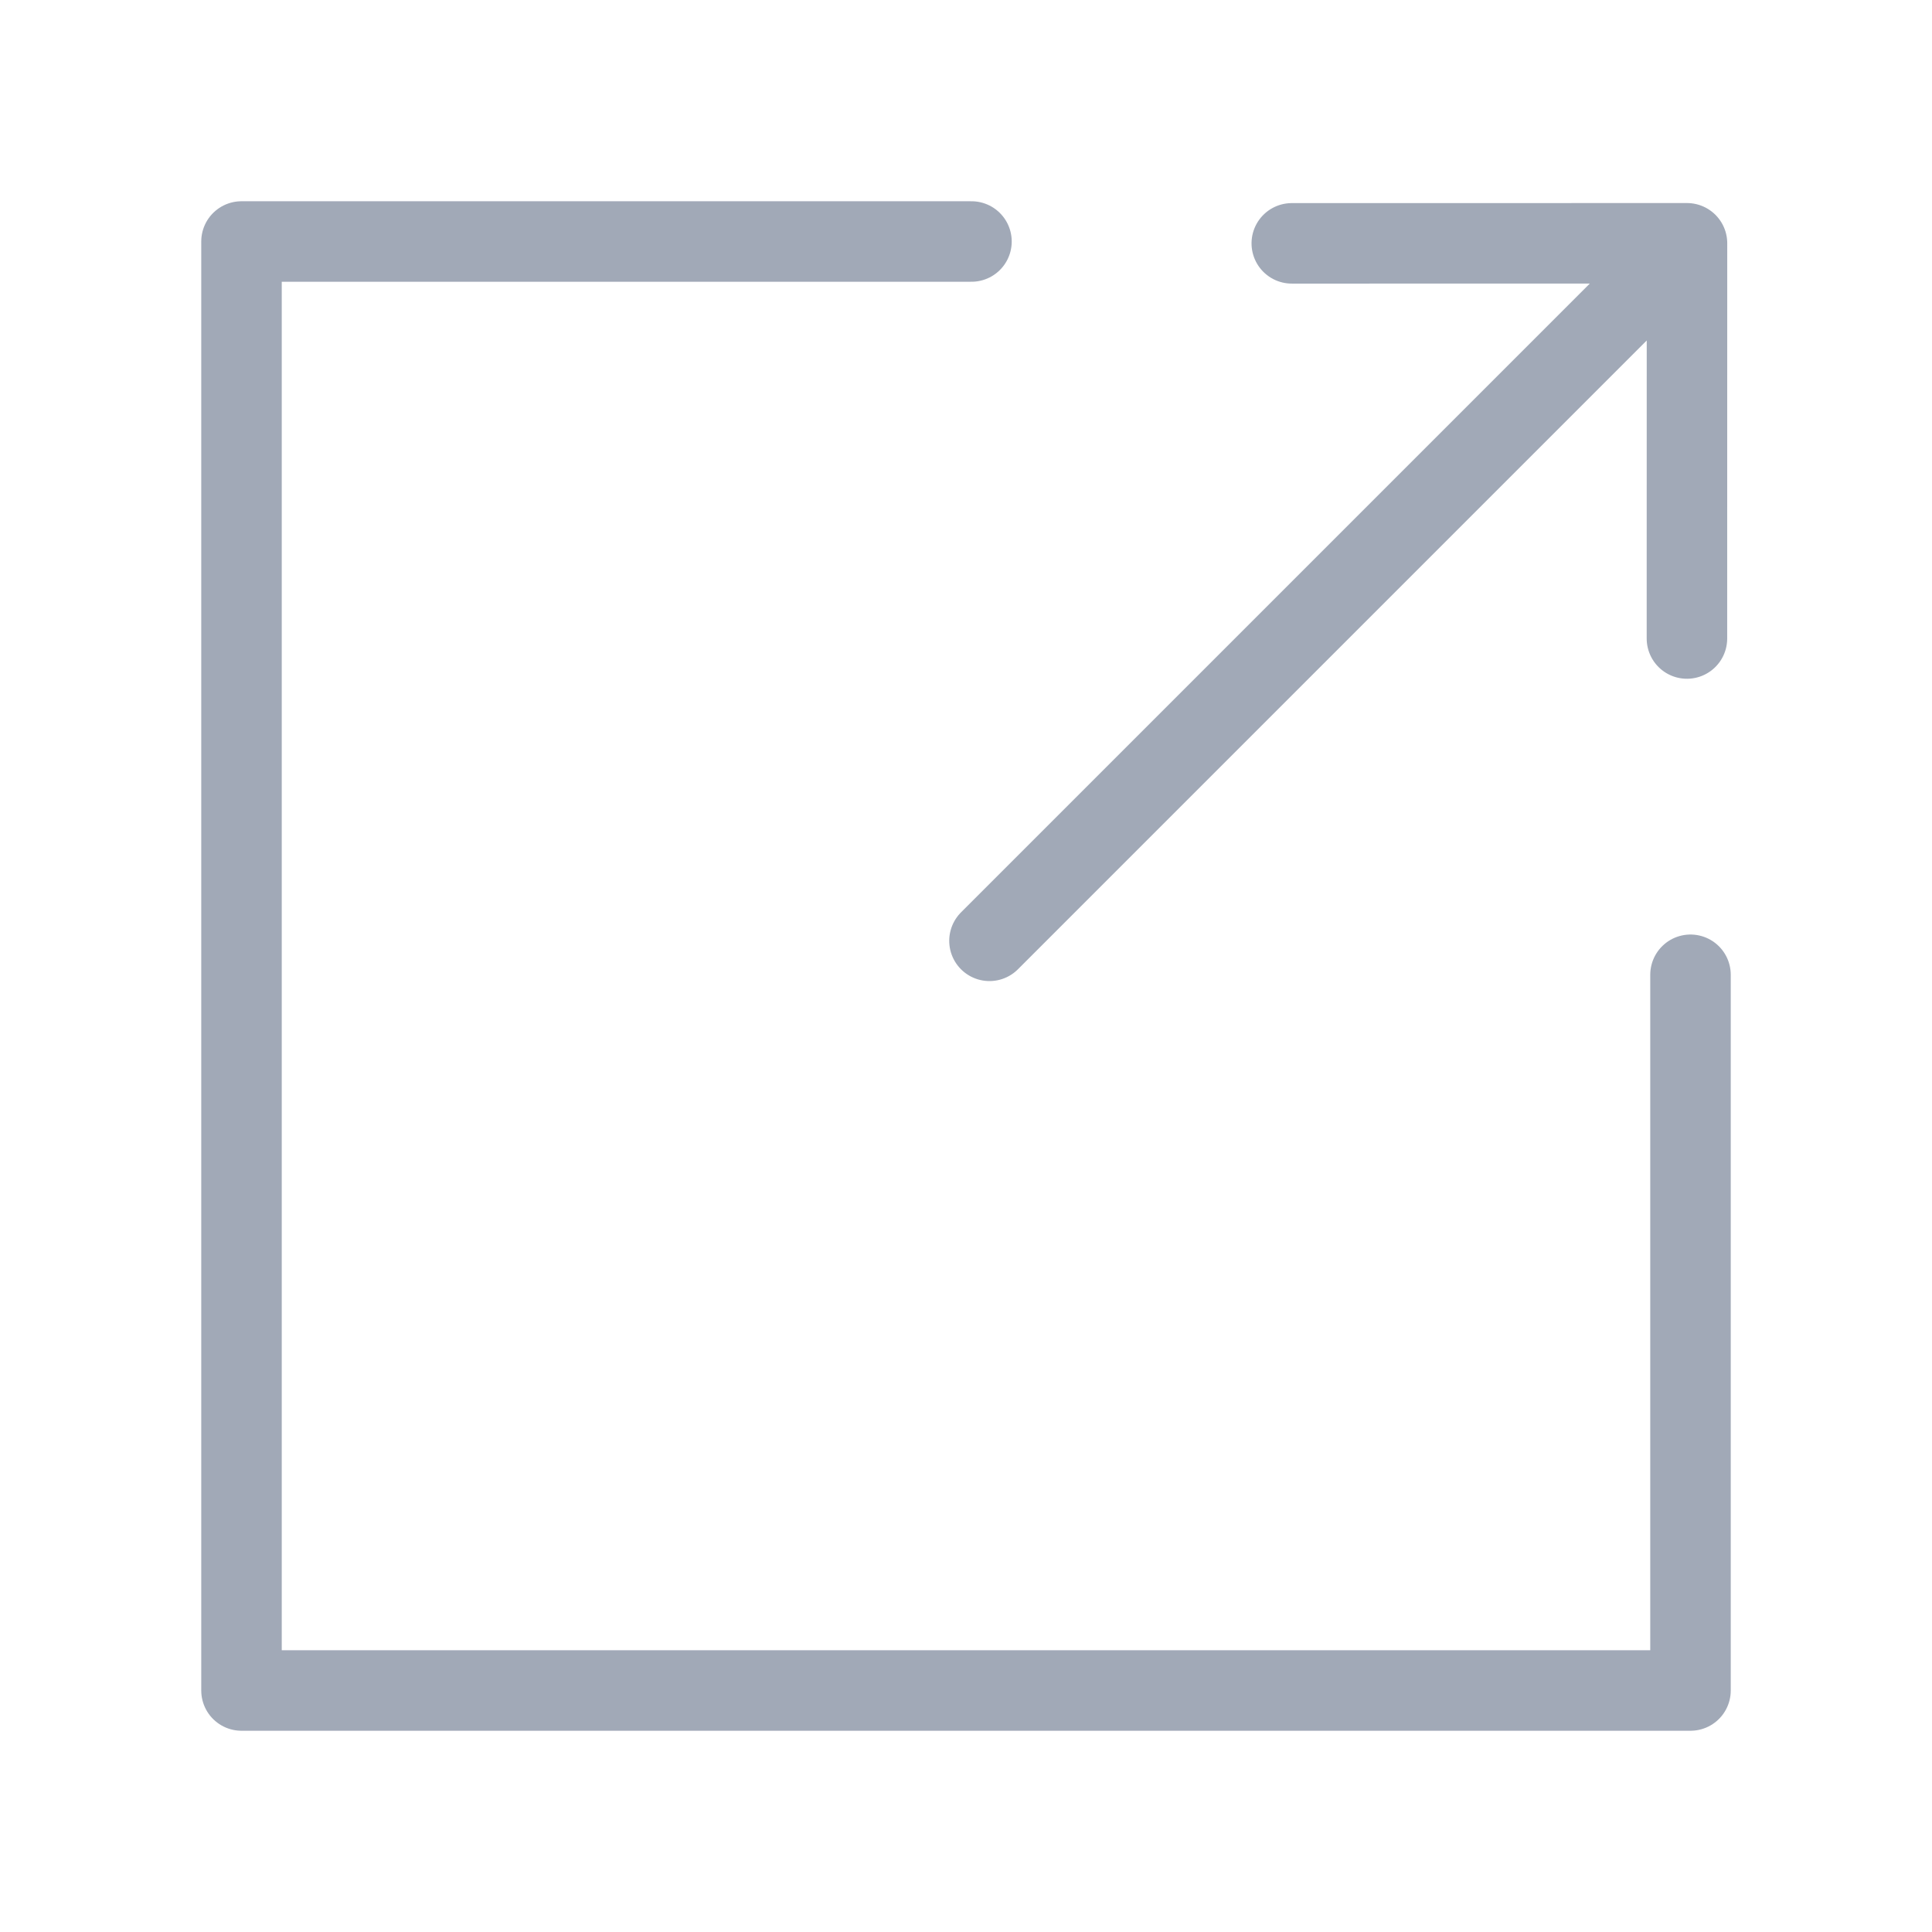
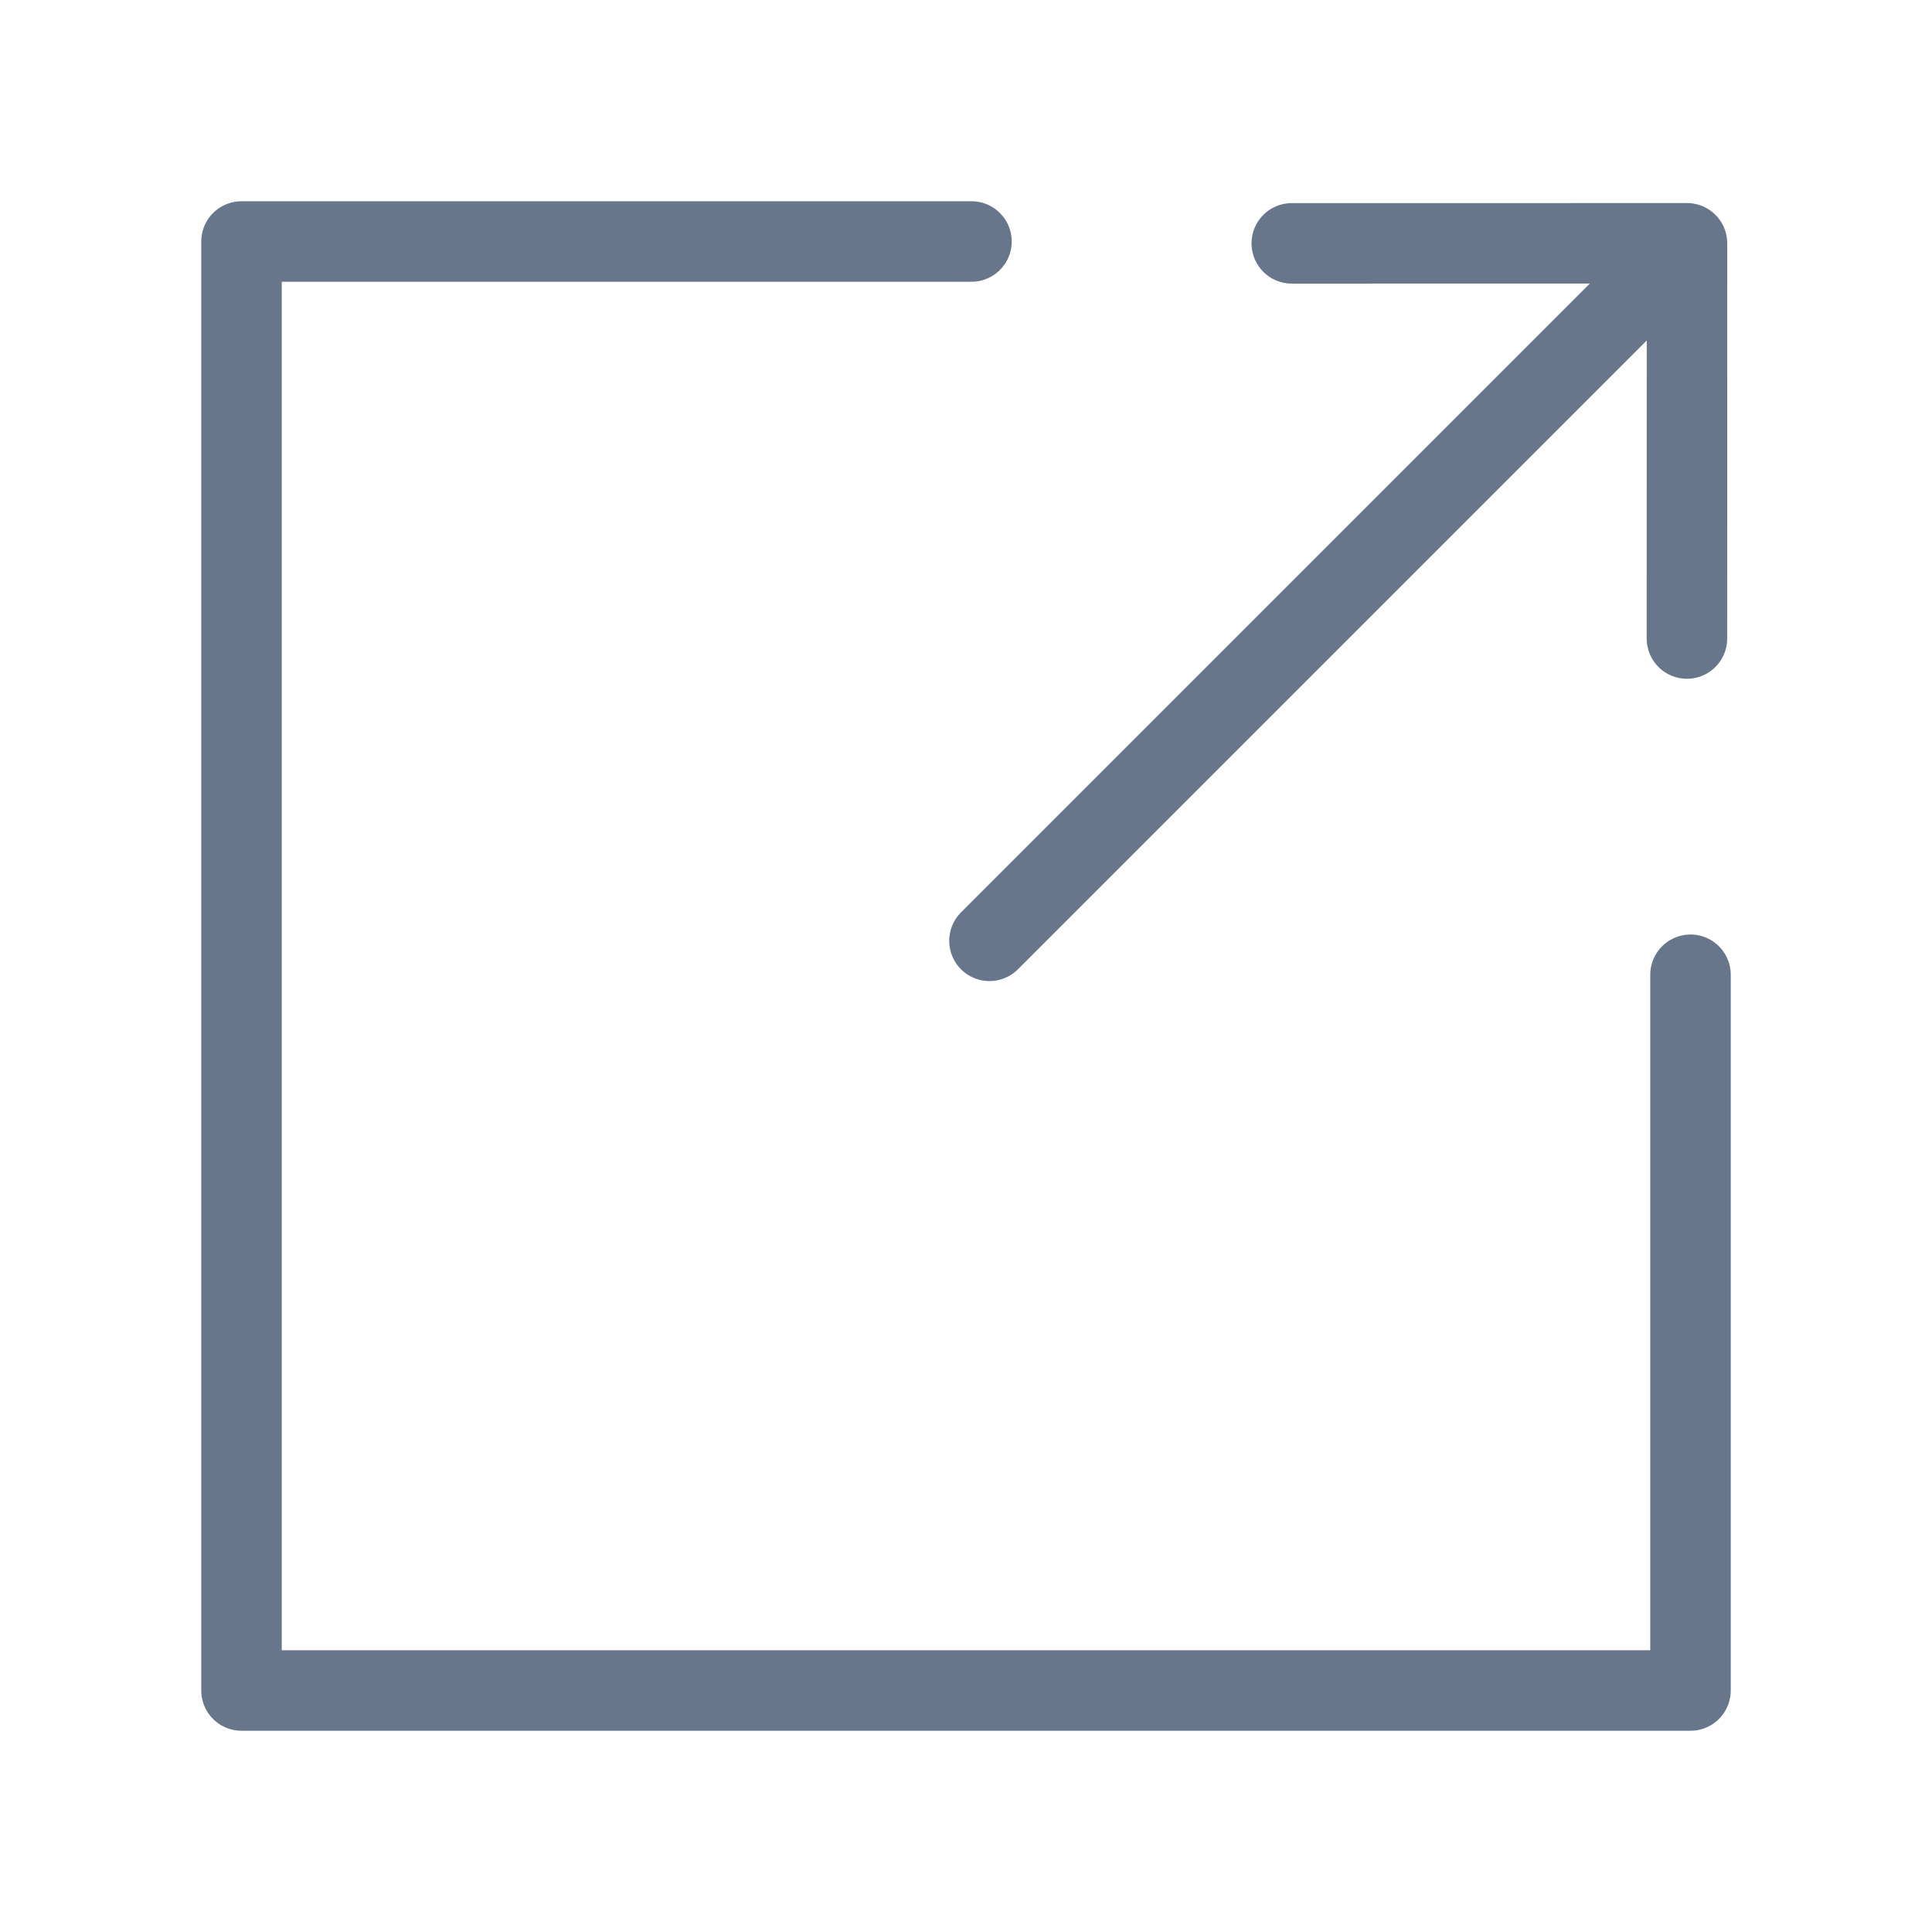
- <svg xmlns="http://www.w3.org/2000/svg" width="15px" height="15px" viewBox="0 0 24 24" version="1.1">
+ <svg xmlns="http://www.w3.org/2000/svg" width="13px" height="13px" viewBox="0 0 24 24" version="1.1">
  <g id="Icons-/-return" stroke="none" stroke-width="1" fill="none" fill-rule="evenodd" stroke-linecap="round" stroke-linejoin="round">
-     <path d="M22.751,7.355 L10.497,7.355 M19.279,3.884 L22.751,7.355 L19.279,10.826" id="Icon" stroke="#A1A9B7" transform="translate(16.62373, 7.354892) rotate(-45) translate(-16.62373, -7.354892) " />
-     <polyline id="Combined-Shape" stroke="#A1A9B7" points="21 12.109 21 21 3 21 3 3 12.068 3" />
+     <path d="M22.751,7.355 L10.497,7.355 M19.279,3.884 L22.751,7.355 L19.279,10.826" id="Icon" stroke="#67768A" transform="translate(16.62373, 7.354892) rotate(-45) translate(-16.62373, -7.354892) " />
+     <polyline id="Combined-Shape" stroke="#67768A" points="21 12.109 21 21 3 21 3 3 12.068 3" />
  </g>
</svg>
